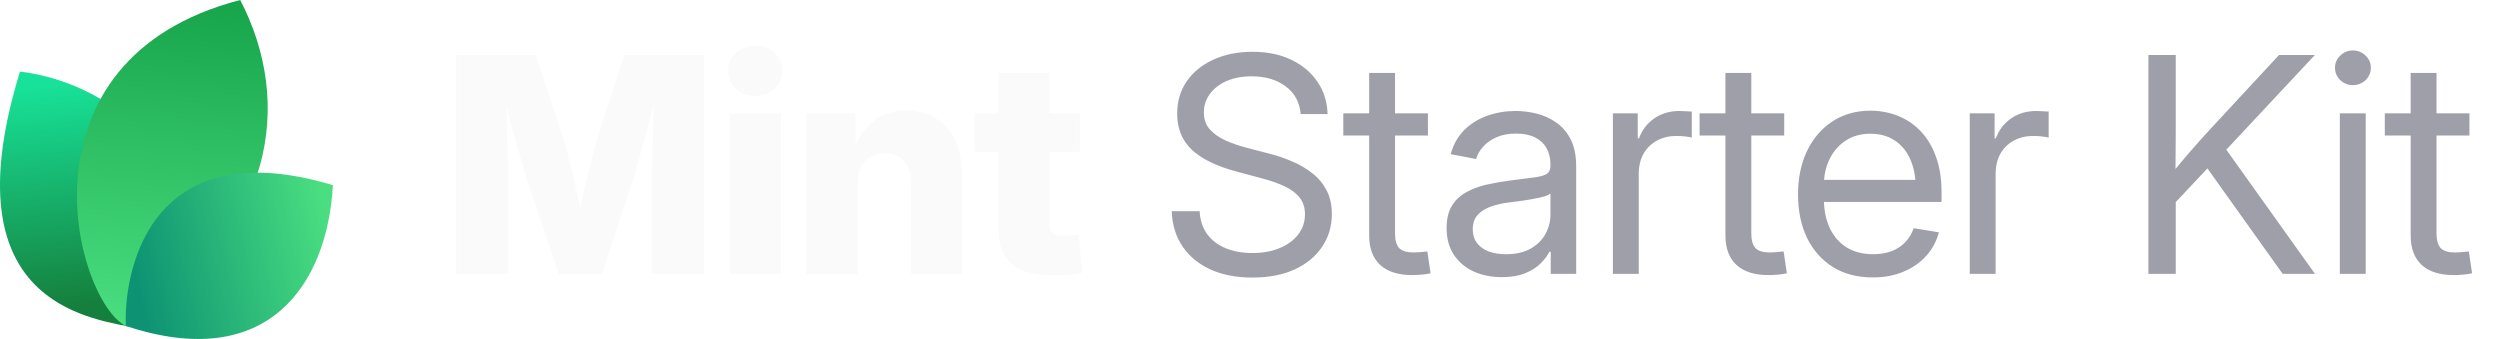
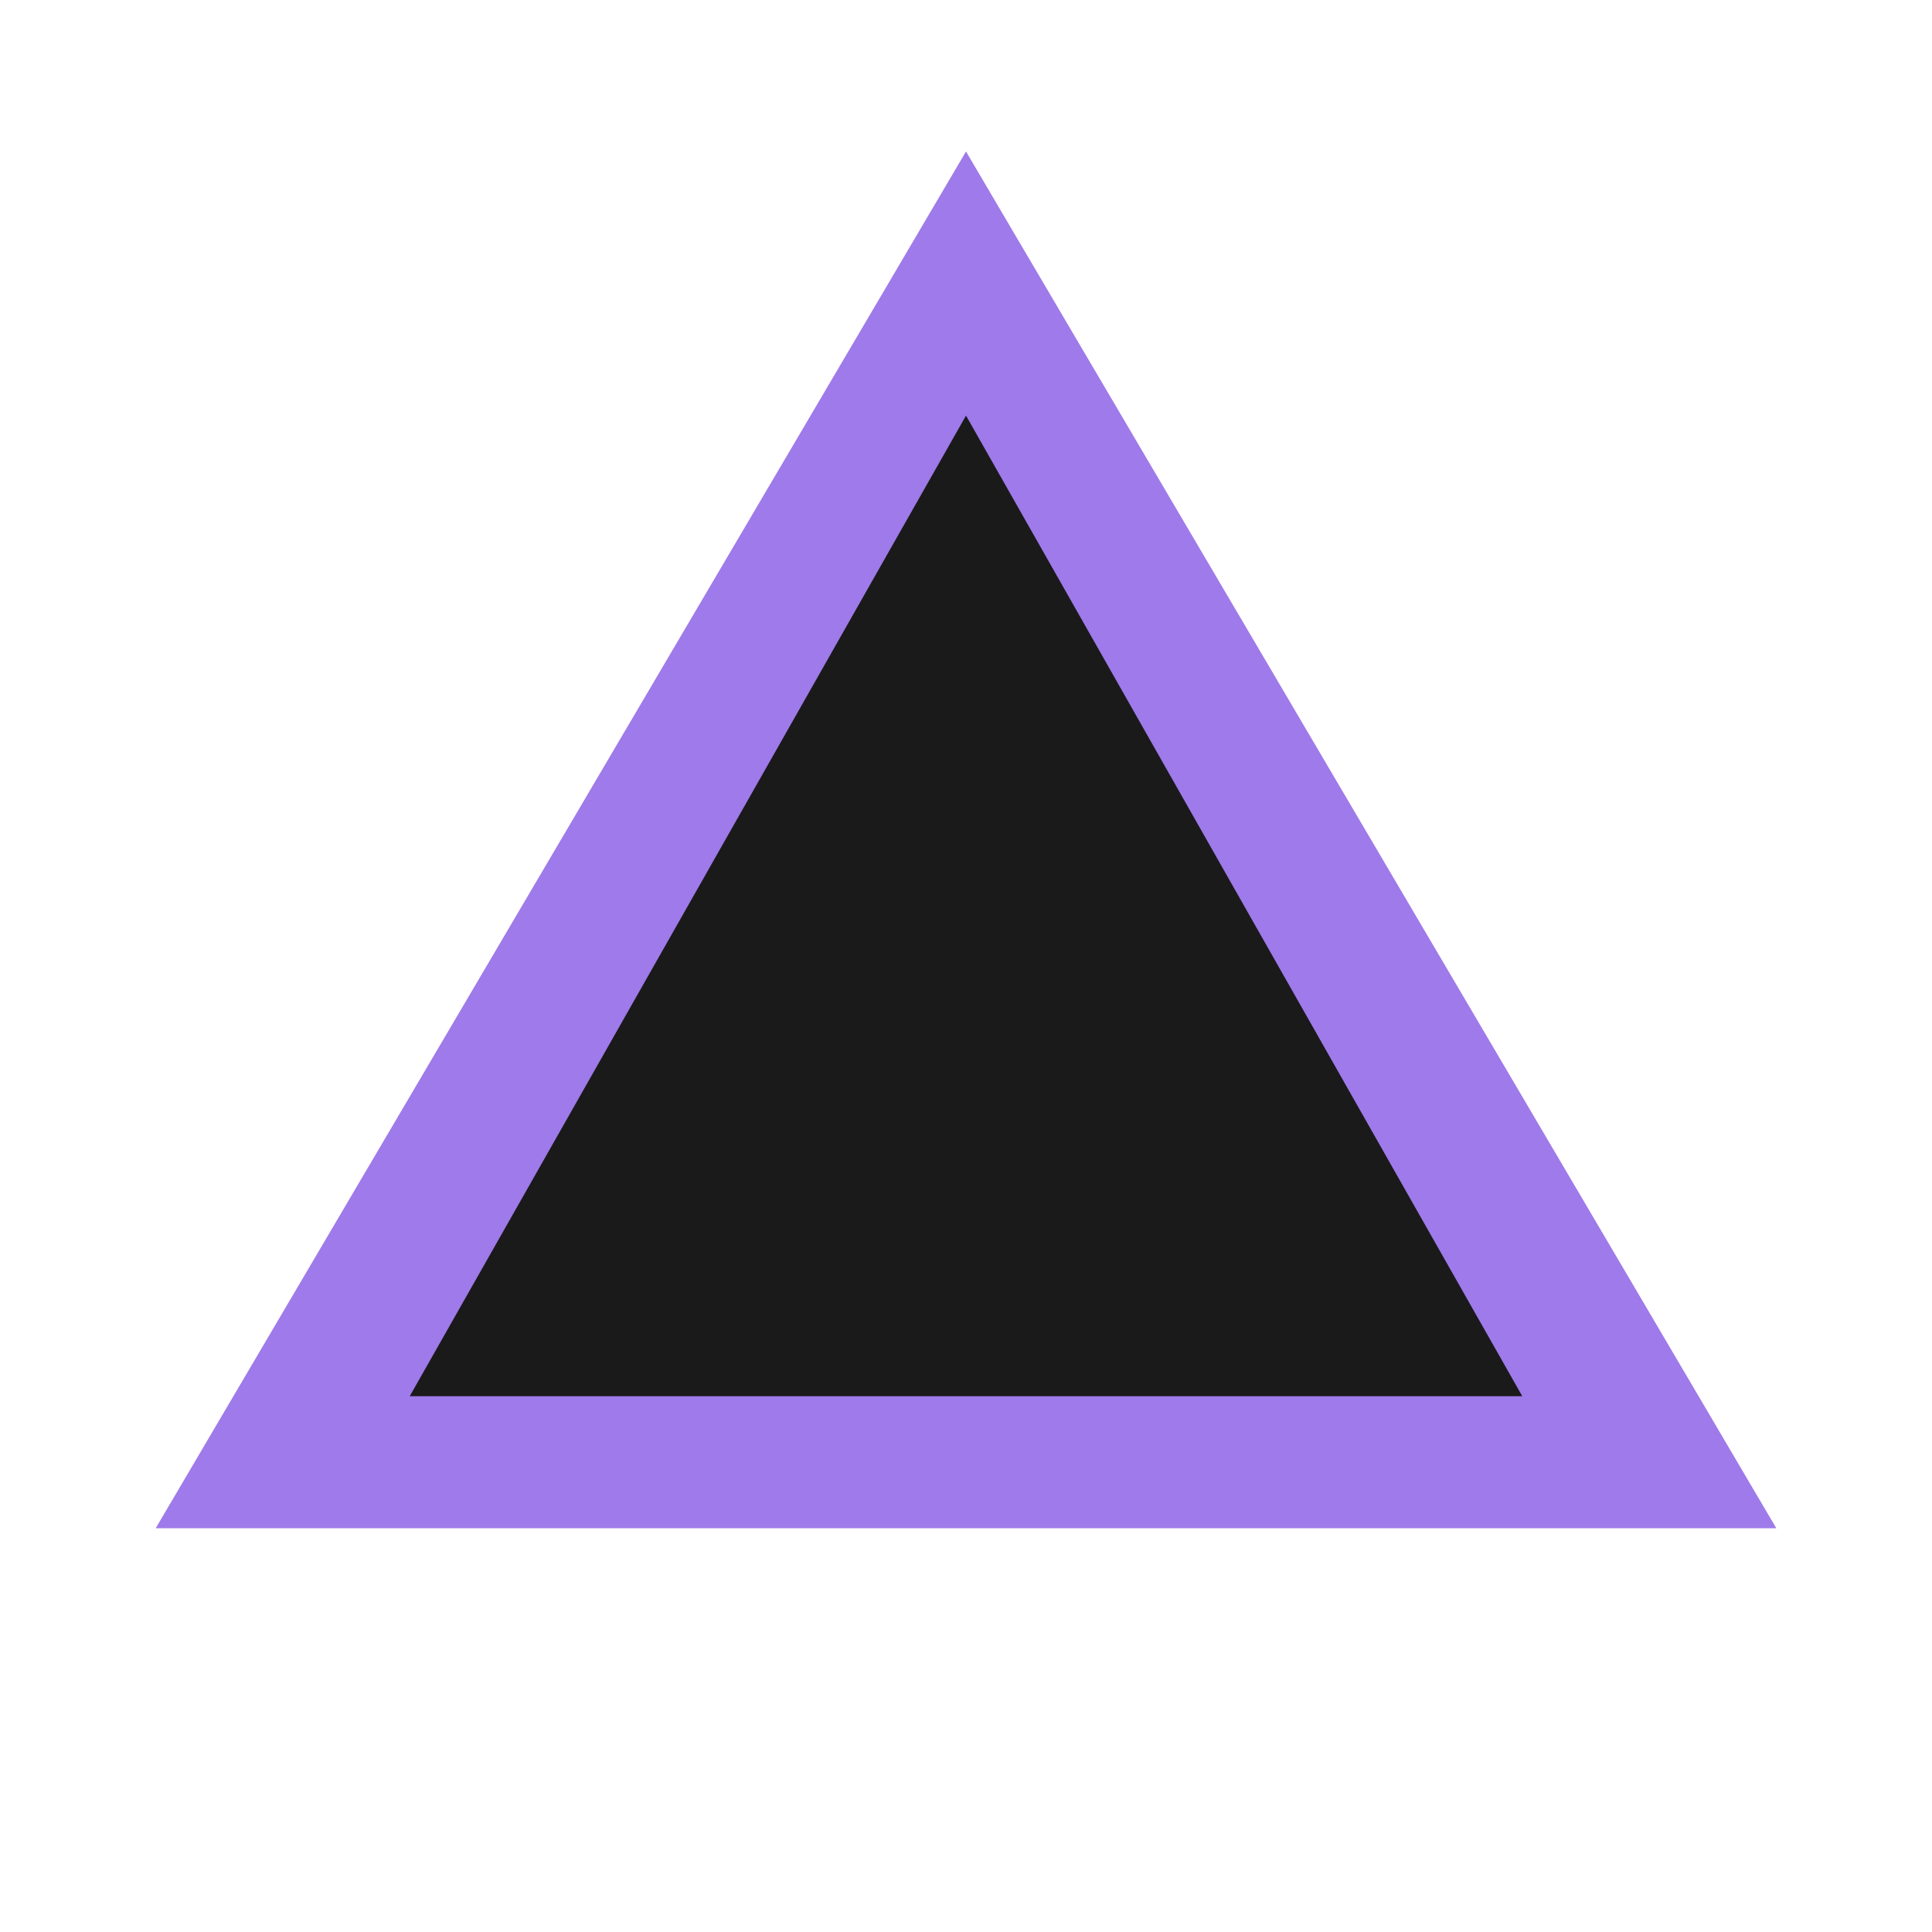
- <svg xmlns="http://www.w3.org/2000/svg" width="177" height="24" viewBox="0 0 177 24" fill="none">
-   <path d="M9.061 23.108C5.268 22.377 -3.391 20.627 1.417 5.064C9.634 6.099 16.973 14.064 9.061 23.108Z" fill="url(#paint0_linear_17557_2145)" />
-   <path d="M8.919 23.094C5.276 21.222 0.784 4.209 17.007 0C20.757 7.193 19.621 16.545 8.919 23.094Z" fill="url(#paint1_linear_17557_2145)" />
-   <path d="M8.914 23.079C8.735 19.882 10.159 9.085 23.57 13.111C23.181 20.123 18.984 26.418 8.914 23.079Z" fill="url(#paint2_linear_17557_2145)" />
-   <path d="M32.301 19.392V3.894H37.938L39.925 9.948C40.036 10.315 40.164 10.787 40.31 11.362C40.462 11.938 40.611 12.552 40.757 13.204C40.91 13.855 41.048 14.483 41.173 15.086C41.305 15.682 41.412 16.192 41.495 16.615H40.695C40.771 16.192 40.871 15.682 40.996 15.086C41.128 14.49 41.267 13.866 41.412 13.214C41.565 12.562 41.714 11.948 41.86 11.373C42.005 10.79 42.133 10.315 42.244 9.948L44.2 3.894H49.848V19.392H46.166V12.704C46.166 12.357 46.173 11.917 46.187 11.383C46.2 10.849 46.214 10.27 46.228 9.646C46.249 9.022 46.266 8.391 46.28 7.753C46.301 7.115 46.311 6.519 46.311 5.964H46.623C46.485 6.561 46.332 7.181 46.166 7.826C45.999 8.471 45.833 9.102 45.666 9.719C45.507 10.336 45.351 10.901 45.198 11.414C45.053 11.928 44.928 12.357 44.824 12.704L42.608 19.392H39.561L37.314 12.704C37.203 12.357 37.072 11.928 36.919 11.414C36.773 10.901 36.614 10.34 36.441 9.729C36.274 9.112 36.104 8.481 35.931 7.836C35.764 7.192 35.608 6.567 35.463 5.964H35.827C35.834 6.512 35.844 7.105 35.858 7.743C35.872 8.374 35.886 9.005 35.9 9.636C35.92 10.26 35.938 10.839 35.952 11.373C35.965 11.907 35.972 12.351 35.972 12.704V19.392H32.301ZM51.668 19.392V8.024H55.288V19.392H51.668ZM53.468 6.786C52.927 6.786 52.473 6.616 52.105 6.276C51.738 5.93 51.554 5.507 51.554 5.007C51.554 4.508 51.738 4.088 52.105 3.749C52.473 3.409 52.927 3.239 53.468 3.239C54.009 3.239 54.463 3.409 54.83 3.749C55.198 4.082 55.382 4.501 55.382 5.007C55.382 5.507 55.198 5.93 54.83 6.276C54.463 6.616 54.009 6.786 53.468 6.786ZM60.708 13.027V19.392H57.088V8.024H60.551L60.593 10.967H60.281C60.593 10.024 61.061 9.268 61.685 8.7C62.309 8.124 63.138 7.836 64.171 7.836C64.975 7.836 65.672 8.017 66.262 8.377C66.851 8.731 67.302 9.234 67.614 9.885C67.933 10.537 68.092 11.307 68.092 12.194V19.392H64.483V12.912C64.483 12.26 64.32 11.754 63.994 11.394C63.675 11.033 63.221 10.853 62.632 10.853C62.25 10.853 61.914 10.936 61.623 11.102C61.332 11.269 61.106 11.515 60.947 11.841C60.787 12.16 60.708 12.555 60.708 13.027ZM76.456 8.024V10.749H69.008V8.024H76.456ZM70.683 5.163H74.292V15.783C74.292 16.102 74.361 16.334 74.5 16.48C74.646 16.625 74.899 16.698 75.259 16.698C75.405 16.698 75.596 16.688 75.831 16.667C76.074 16.646 76.251 16.629 76.362 16.615L76.632 19.309C76.313 19.378 75.963 19.427 75.582 19.455C75.207 19.482 74.836 19.496 74.469 19.496C73.2 19.496 72.25 19.222 71.619 18.674C70.995 18.127 70.683 17.308 70.683 16.22V5.163Z" fill="#FAFAFA" />
-   <path d="M88.667 19.652C87.523 19.652 86.528 19.458 85.682 19.07C84.843 18.681 84.188 18.137 83.716 17.437C83.245 16.736 82.992 15.908 82.957 14.951H84.933C84.968 15.596 85.148 16.14 85.474 16.584C85.8 17.021 86.24 17.354 86.795 17.582C87.35 17.804 87.974 17.915 88.667 17.915C89.388 17.915 90.026 17.801 90.581 17.572C91.143 17.343 91.583 17.024 91.902 16.615C92.228 16.199 92.391 15.717 92.391 15.169C92.391 14.698 92.266 14.306 92.017 13.994C91.767 13.675 91.413 13.408 90.956 13.193C90.498 12.978 89.954 12.787 89.323 12.621L87.502 12.132C86.123 11.765 85.082 11.255 84.382 10.603C83.689 9.944 83.342 9.095 83.342 8.055C83.342 7.174 83.571 6.404 84.028 5.746C84.486 5.087 85.117 4.577 85.921 4.217C86.726 3.849 87.645 3.666 88.678 3.666C89.718 3.666 90.63 3.853 91.413 4.227C92.204 4.602 92.824 5.122 93.275 5.787C93.726 6.446 93.965 7.209 93.993 8.076H92.089C92.013 7.23 91.656 6.574 91.018 6.11C90.387 5.638 89.586 5.403 88.615 5.403C87.95 5.403 87.36 5.513 86.847 5.735C86.341 5.957 85.946 6.262 85.661 6.651C85.377 7.032 85.235 7.469 85.235 7.961C85.235 8.447 85.377 8.849 85.661 9.168C85.946 9.48 86.317 9.74 86.774 9.948C87.232 10.149 87.724 10.319 88.251 10.457L89.884 10.884C90.439 11.023 90.977 11.206 91.496 11.435C92.023 11.657 92.495 11.934 92.911 12.267C93.334 12.593 93.67 12.995 93.92 13.474C94.17 13.945 94.294 14.504 94.294 15.149C94.294 16.015 94.066 16.788 93.608 17.468C93.157 18.148 92.512 18.681 91.673 19.07C90.834 19.458 89.832 19.652 88.667 19.652ZM101.097 8.024V9.594H95.106V8.024H101.097ZM96.937 5.163H98.767V16.521C98.767 17 98.865 17.347 99.059 17.562C99.26 17.77 99.6 17.874 100.078 17.874C100.21 17.874 100.366 17.867 100.546 17.853C100.733 17.832 100.903 17.815 101.056 17.801L101.285 19.351C101.097 19.392 100.886 19.423 100.65 19.444C100.414 19.465 100.189 19.475 99.974 19.475C98.996 19.475 98.244 19.236 97.717 18.758C97.197 18.272 96.937 17.579 96.937 16.677V5.163ZM106.33 19.621C105.595 19.621 104.932 19.489 104.343 19.226C103.754 18.955 103.285 18.564 102.939 18.05C102.592 17.53 102.419 16.896 102.419 16.147C102.419 15.495 102.547 14.965 102.804 14.556C103.06 14.146 103.403 13.828 103.833 13.599C104.263 13.363 104.742 13.186 105.269 13.068C105.796 12.95 106.333 12.857 106.881 12.787C107.574 12.69 108.132 12.617 108.555 12.569C108.978 12.52 109.287 12.441 109.481 12.33C109.675 12.212 109.772 12.014 109.772 11.737V11.654C109.772 11.203 109.679 10.815 109.492 10.489C109.311 10.163 109.041 9.91 108.68 9.729C108.32 9.549 107.872 9.459 107.338 9.459C106.805 9.459 106.34 9.546 105.945 9.719C105.556 9.892 105.241 10.118 104.998 10.395C104.755 10.665 104.593 10.953 104.509 11.258L102.71 10.915C102.897 10.222 103.22 9.65 103.677 9.199C104.135 8.748 104.679 8.412 105.31 8.19C105.941 7.968 106.607 7.857 107.307 7.857C107.8 7.857 108.295 7.92 108.795 8.044C109.301 8.169 109.765 8.381 110.188 8.679C110.611 8.97 110.951 9.369 111.208 9.875C111.464 10.374 111.593 11.005 111.593 11.768V19.392H109.793V17.822H109.7C109.568 18.085 109.363 18.359 109.086 18.643C108.809 18.921 108.444 19.153 107.994 19.34C107.543 19.527 106.988 19.621 106.33 19.621ZM106.621 17.998C107.321 17.998 107.904 17.867 108.368 17.603C108.84 17.333 109.19 16.986 109.419 16.563C109.654 16.133 109.772 15.682 109.772 15.211V13.692C109.703 13.769 109.554 13.841 109.325 13.911C109.096 13.973 108.829 14.032 108.524 14.088C108.226 14.143 107.921 14.192 107.609 14.233C107.304 14.275 107.033 14.309 106.798 14.337C106.354 14.393 105.938 14.49 105.549 14.628C105.168 14.76 104.86 14.954 104.624 15.211C104.388 15.467 104.27 15.811 104.27 16.241C104.27 16.615 104.367 16.934 104.561 17.198C104.762 17.461 105.04 17.662 105.393 17.801C105.747 17.933 106.156 17.998 106.621 17.998ZM114.193 19.392V8.024H115.951V9.792H116.045C116.253 9.209 116.61 8.741 117.116 8.388C117.622 8.034 118.219 7.857 118.905 7.857C119.058 7.857 119.217 7.864 119.384 7.878C119.55 7.885 119.682 7.892 119.779 7.899V9.74C119.716 9.719 119.578 9.695 119.363 9.667C119.155 9.639 118.922 9.625 118.666 9.625C118.174 9.625 117.726 9.733 117.324 9.948C116.922 10.163 116.603 10.471 116.367 10.874C116.138 11.276 116.024 11.758 116.024 12.319V19.392H114.193ZM126.322 8.024V9.594H120.33V8.024H126.322ZM122.161 5.163H123.992V16.521C123.992 17 124.089 17.347 124.283 17.562C124.484 17.77 124.824 17.874 125.302 17.874C125.434 17.874 125.59 17.867 125.77 17.853C125.958 17.832 126.127 17.815 126.28 17.801L126.509 19.351C126.322 19.392 126.11 19.423 125.874 19.444C125.639 19.465 125.413 19.475 125.198 19.475C124.221 19.475 123.468 19.236 122.941 18.758C122.421 18.272 122.161 17.579 122.161 16.677V5.163ZM132.604 19.642C131.502 19.642 130.555 19.396 129.765 18.903C128.974 18.404 128.364 17.714 127.934 16.834C127.511 15.946 127.3 14.927 127.3 13.775C127.3 12.611 127.511 11.584 127.934 10.697C128.364 9.802 128.964 9.102 129.734 8.596C130.51 8.089 131.408 7.836 132.428 7.836C133.1 7.836 133.738 7.954 134.341 8.19C134.952 8.426 135.489 8.783 135.954 9.261C136.425 9.74 136.793 10.343 137.056 11.071C137.327 11.792 137.462 12.645 137.462 13.63V14.296H128.433V12.735H136.463L135.631 13.297C135.631 12.541 135.506 11.876 135.257 11.3C135.007 10.725 134.643 10.277 134.165 9.958C133.686 9.632 133.107 9.469 132.428 9.469C131.748 9.469 131.162 9.632 130.67 9.958C130.177 10.284 129.796 10.725 129.526 11.279C129.262 11.827 129.13 12.441 129.13 13.12V14.046C129.13 14.864 129.273 15.572 129.557 16.168C129.841 16.757 130.243 17.211 130.763 17.53C131.283 17.842 131.901 17.998 132.615 17.998C133.093 17.998 133.523 17.929 133.905 17.79C134.293 17.645 134.619 17.433 134.882 17.156C135.153 16.879 135.354 16.546 135.486 16.157L137.275 16.449C137.108 17.08 136.81 17.634 136.38 18.113C135.95 18.591 135.413 18.966 134.768 19.236C134.123 19.507 133.402 19.642 132.604 19.642ZM139.459 19.392V8.024H141.217V9.792H141.311C141.519 9.209 141.876 8.741 142.382 8.388C142.888 8.034 143.485 7.857 144.171 7.857C144.324 7.857 144.483 7.864 144.649 7.878C144.816 7.885 144.948 7.892 145.045 7.899V9.74C144.982 9.719 144.844 9.695 144.629 9.667C144.421 9.639 144.188 9.625 143.932 9.625C143.439 9.625 142.992 9.733 142.59 9.948C142.188 10.163 141.869 10.471 141.633 10.874C141.404 11.276 141.29 11.758 141.29 12.319V19.392H139.459ZM153.429 14.961V12.715C153.783 12.257 154.136 11.82 154.49 11.404C154.844 10.981 155.204 10.565 155.572 10.156C155.939 9.74 156.314 9.327 156.695 8.918L161.355 3.894H163.893L157.277 10.967H157.184L153.429 14.961ZM152.108 19.392V3.894H154.043V9.241L154.022 12.559L154.043 13.505V19.392H152.108ZM161.615 19.392L155.967 11.477L157.173 9.969L163.903 19.392H161.615ZM165.661 19.392V8.024H167.492V19.392H165.661ZM166.587 6.027C166.24 6.027 165.942 5.909 165.692 5.673C165.443 5.43 165.318 5.139 165.318 4.799C165.318 4.459 165.443 4.172 165.692 3.936C165.942 3.693 166.24 3.572 166.587 3.572C166.934 3.572 167.232 3.693 167.482 3.936C167.731 4.172 167.856 4.459 167.856 4.799C167.856 5.139 167.731 5.43 167.482 5.673C167.232 5.909 166.934 6.027 166.587 6.027ZM174.836 8.024V9.594H168.844V8.024H174.836ZM170.675 5.163H172.506V16.521C172.506 17 172.603 17.347 172.797 17.562C172.998 17.77 173.338 17.874 173.816 17.874C173.948 17.874 174.104 17.867 174.284 17.853C174.472 17.832 174.641 17.815 174.794 17.801L175.023 19.351C174.836 19.392 174.624 19.423 174.388 19.444C174.153 19.465 173.927 19.475 173.712 19.475C172.735 19.475 171.982 19.236 171.455 18.758C170.935 18.272 170.675 17.579 170.675 16.677V5.163Z" fill="#9F9FA9" />
-   <defs>
-     <linearGradient id="paint0_linear_17557_2145" x1="3.776" y1="5.916" x2="5.232" y2="21.559" gradientUnits="userSpaceOnUse">
-       <stop stop-color="#18E299" />
-       <stop offset="1" stop-color="#15803D" />
-     </linearGradient>
-     <linearGradient id="paint1_linear_17557_2145" x1="12.171" y1="-0.718" x2="10.19" y2="22.983" gradientUnits="userSpaceOnUse">
-       <stop stop-color="#16A34A" />
-       <stop offset="1" stop-color="#4ADE80" />
-     </linearGradient>
-     <linearGradient id="paint2_linear_17557_2145" x1="23.133" y1="15.353" x2="9.338" y2="18.52" gradientUnits="userSpaceOnUse">
-       <stop stop-color="#4ADE80" />
-       <stop offset="1" stop-color="#0D9373" />
-     </linearGradient>
-   </defs>
+ <svg xmlns="http://www.w3.org/2000/svg" width="1024" height="1024" viewBox="0 0 1024 1024" fill="none">
+   <path d="M512 100L924 800H100L512 100Z" fill="#9F7AEA" stroke="#9F7AEA" stroke-width="20" />
+   <path d="M512 200L824 750H200L512 200Z" fill="#1A1A1A" stroke="#9F7AEA" stroke-width="20" />
</svg>
